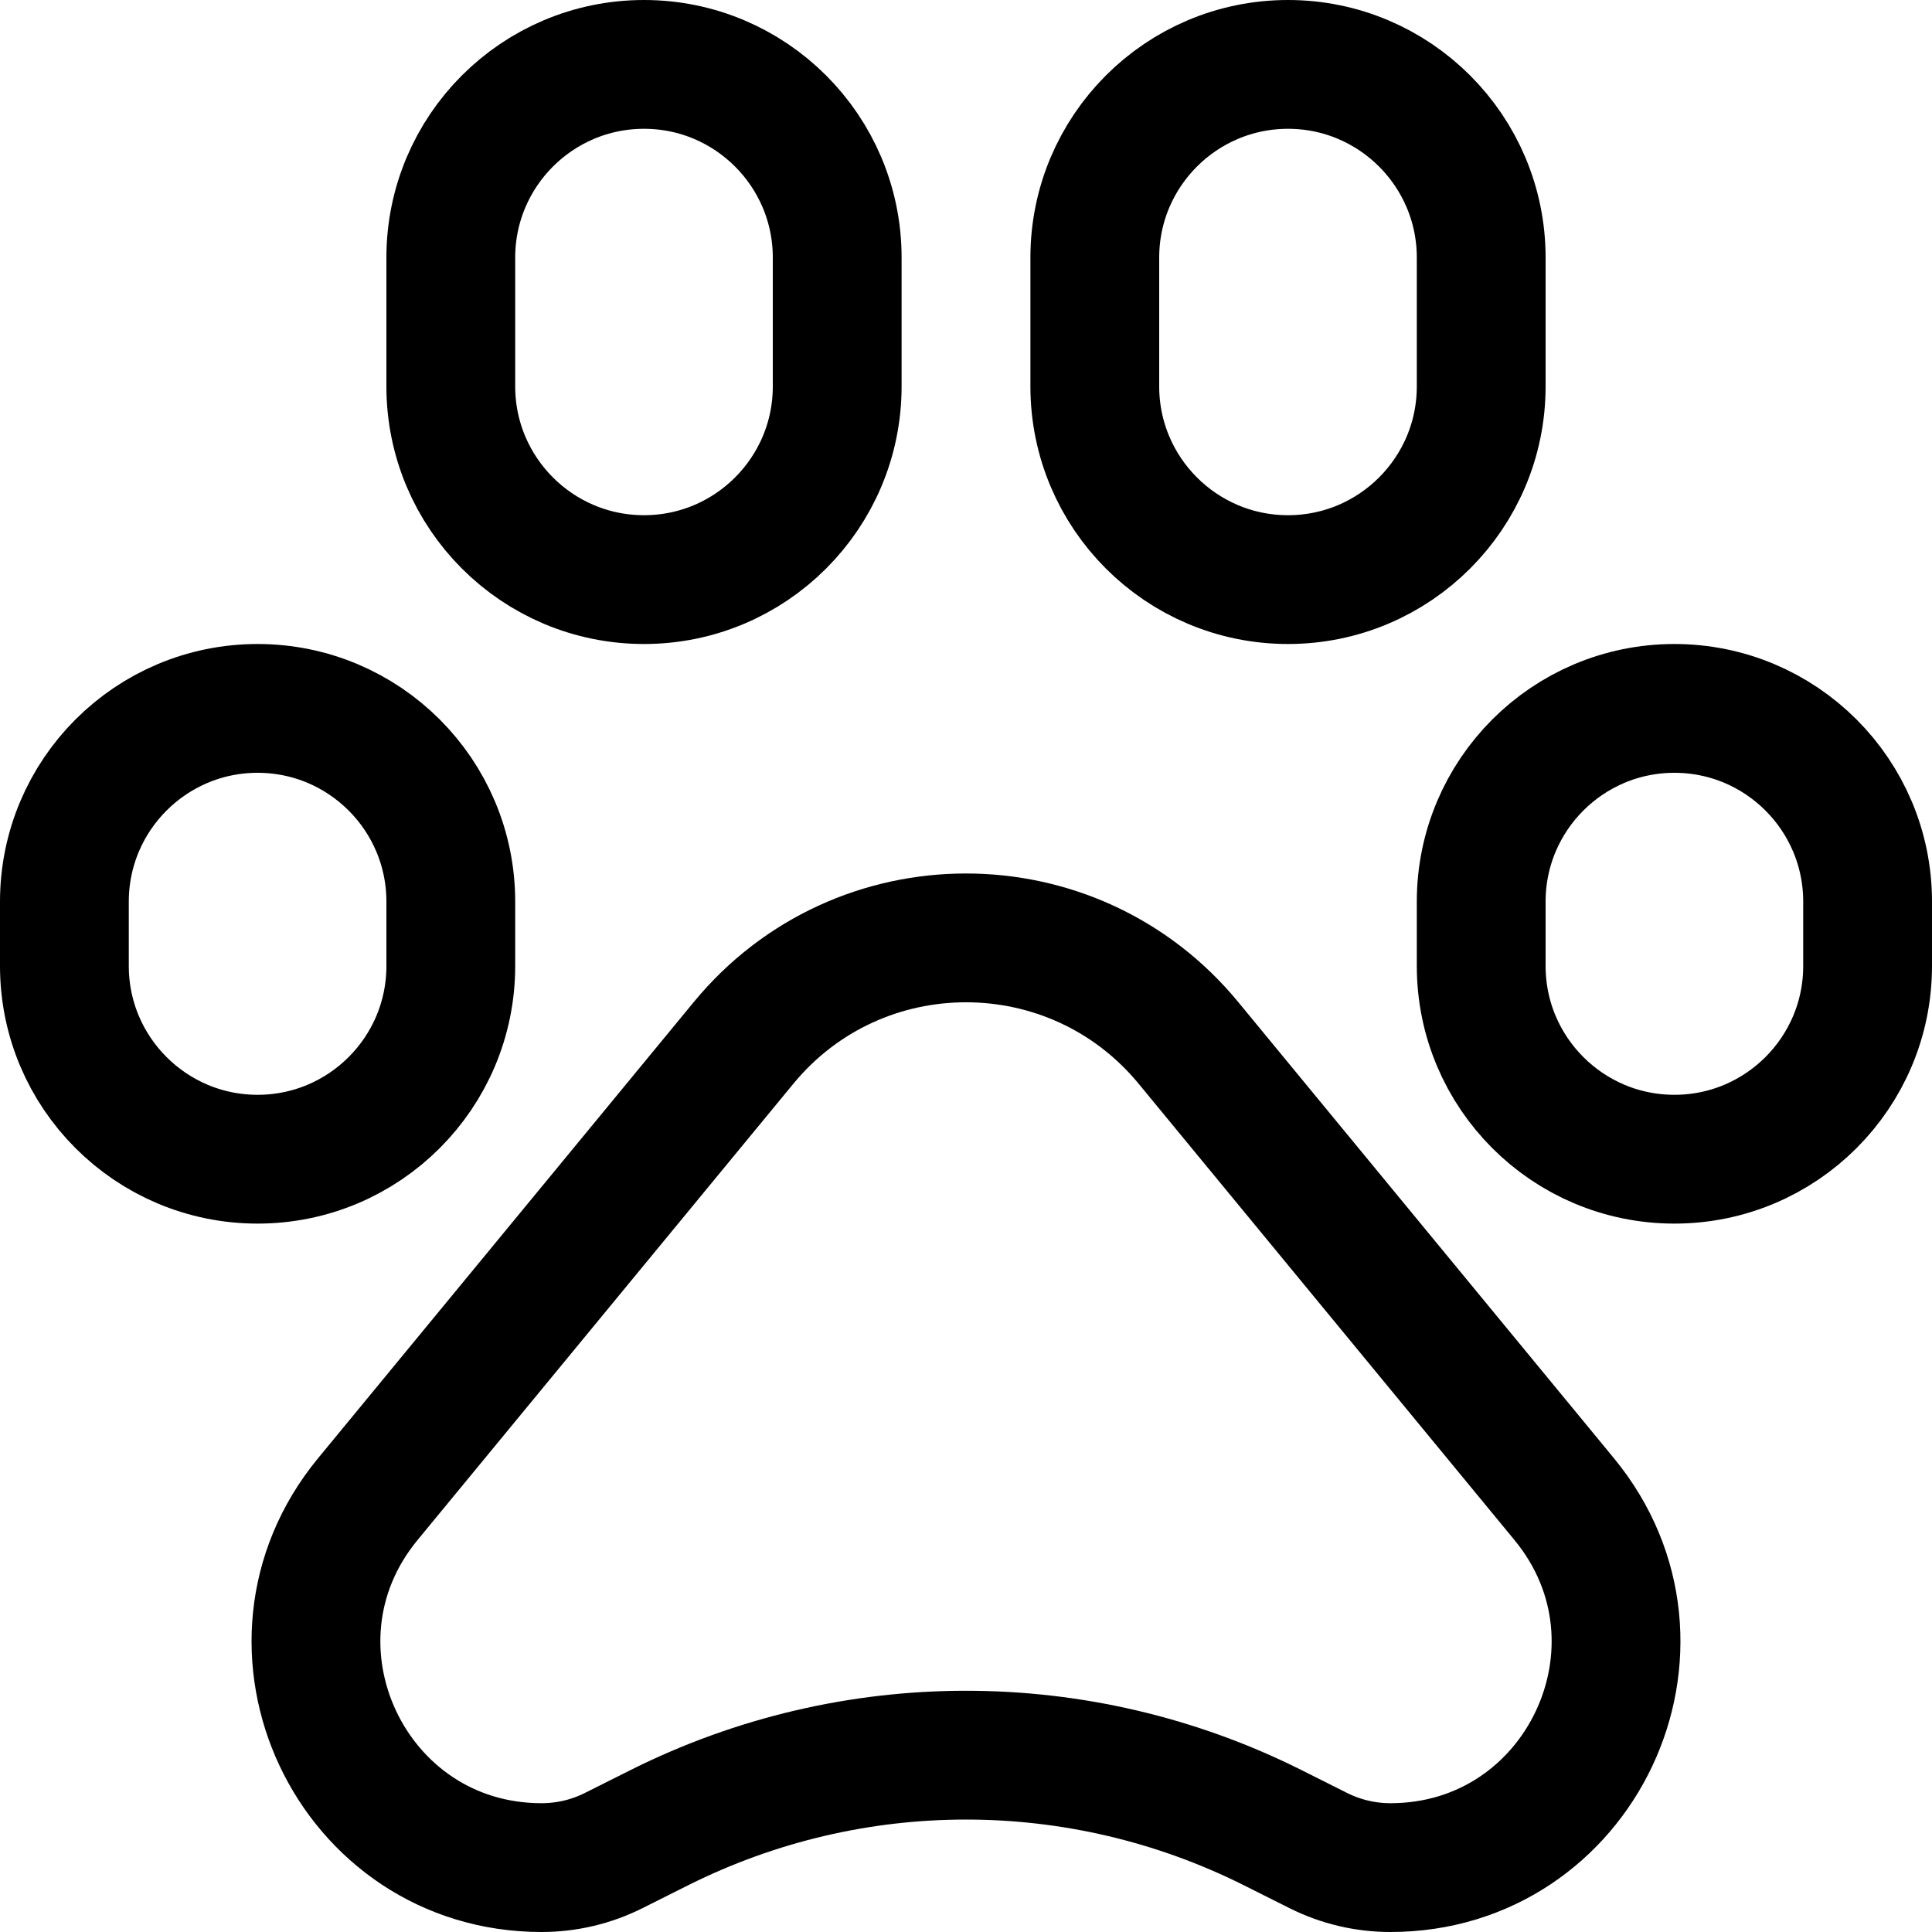
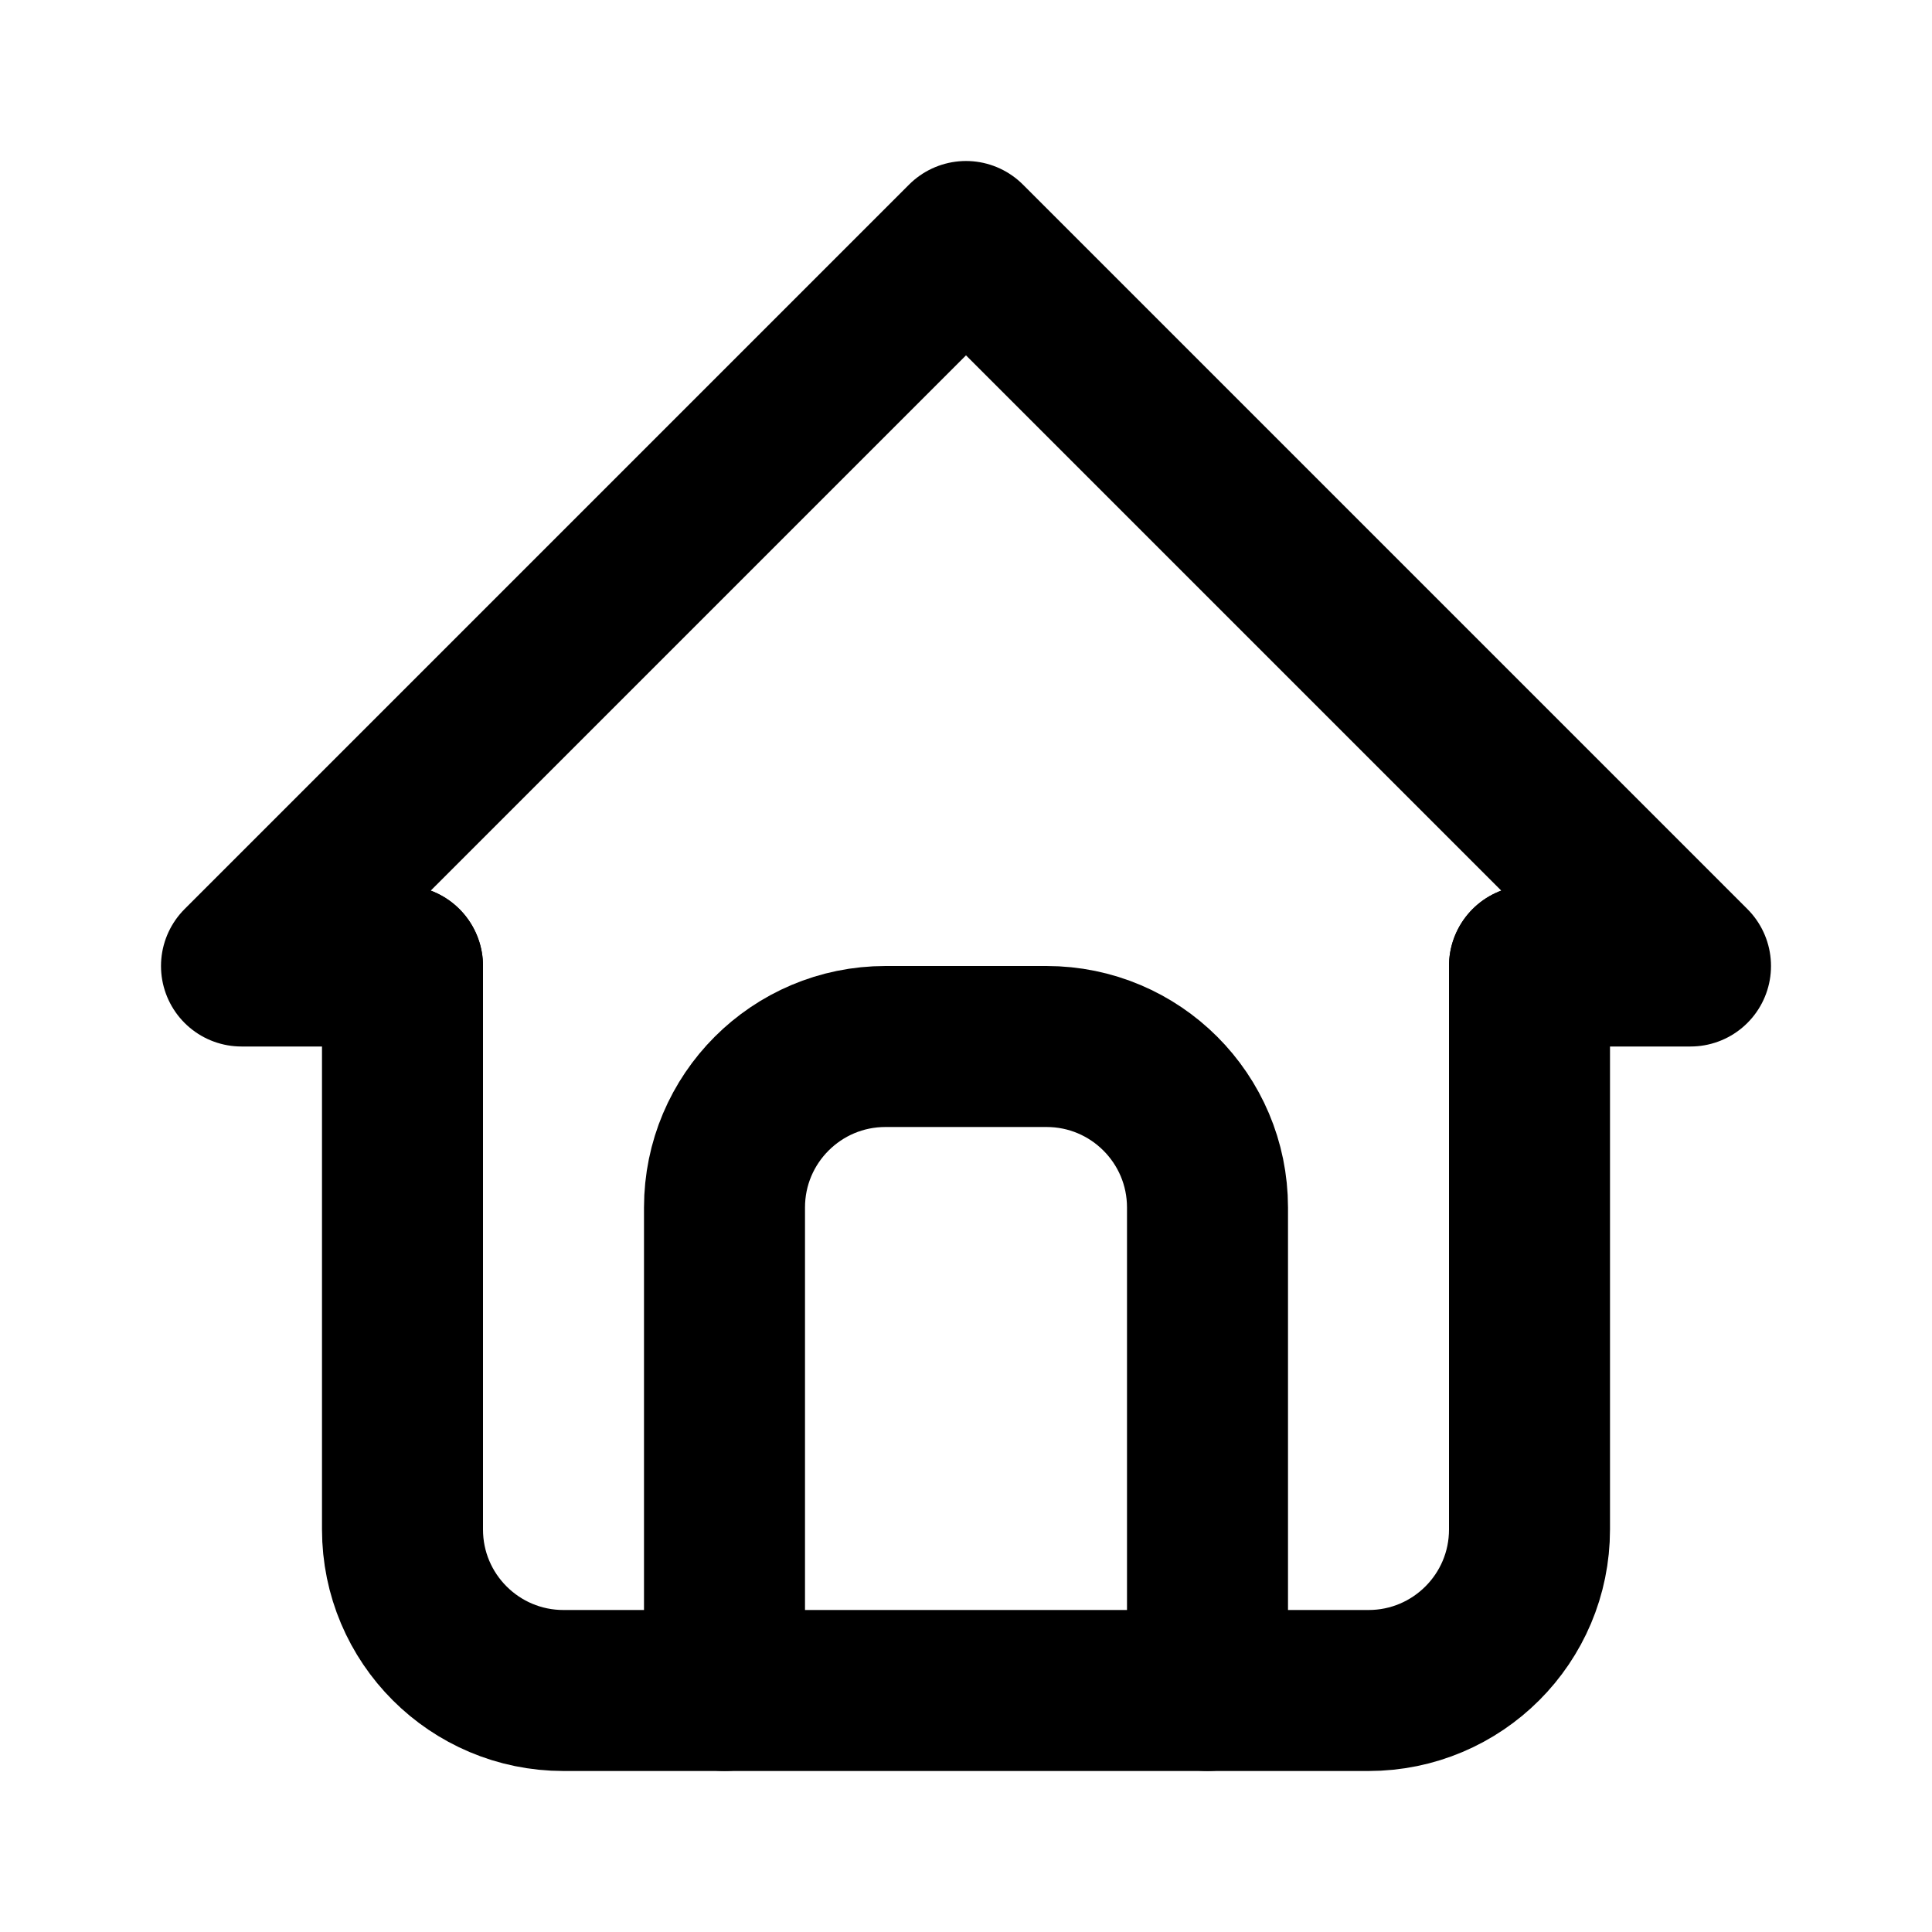
- <svg xmlns="http://www.w3.org/2000/svg" width="800px" height="800px" viewBox="0 0 15 15" fill="none">
-   <path d="M6.5 3V2C6.5 1.172 5.828 0.5 5 0.5C4.172 0.5 3.5 1.172 3.5 2V3C3.5 3.828 4.172 4.5 5 4.5C5.828 4.5 6.5 3.828 6.5 3Z" stroke="#000000" />
-   <path d="M11.5 3V2C11.5 1.172 10.828 0.5 10 0.5C9.172 0.5 8.5 1.172 8.5 2V3C8.5 3.828 9.172 4.5 10 4.5C10.828 4.5 11.5 3.828 11.5 3Z" stroke="#000000" />
-   <path d="M14.5 7.5V7C14.5 6.172 13.828 5.5 13 5.5C12.172 5.5 11.5 6.172 11.5 7V7.5C11.5 8.328 12.172 9 13 9C13.828 9 14.5 8.328 14.5 7.5Z" stroke="#000000" />
-   <path d="M3.5 7.5V7C3.5 6.172 2.828 5.5 2 5.5C1.172 5.5 0.5 6.172 0.5 7V7.5C0.5 8.328 1.172 9 2 9C2.828 9 3.5 8.328 3.5 7.5Z" stroke="#000000" />
-   <path d="M2.855 11.64L5.773 8.097C6.668 7.01 8.332 7.01 9.227 8.097L12.145 11.64C13.084 12.781 12.273 14.5 10.795 14.5C10.601 14.5 10.41 14.455 10.236 14.368L9.877 14.188C8.38 13.44 6.62 13.44 5.123 14.188L4.764 14.368C4.59 14.455 4.399 14.5 4.205 14.5C2.727 14.5 1.916 12.781 2.855 11.64Z" stroke="#000000" />
+ <svg xmlns="http://www.w3.org/2000/svg" class="icon icon-tabler icon-tabler-home" width="24" height="24" viewBox="0 0 24 24" stroke-width="2" stroke="currentColor" fill="none" stroke-linecap="round" stroke-linejoin="round">
+   <path stroke="none" d="M0 0h24v24H0z" />
+   <polyline points="5 12 3 12 12 3 21 12 19 12" />
+   <path d="M5 12v7a2 2 0 0 0 2 2h10a2 2 0 0 0 2 -2v-7" />
+   <path d="M9 21v-6a2 2 0 0 1 2 -2h2a2 2 0 0 1 2 2v6" />
</svg>
